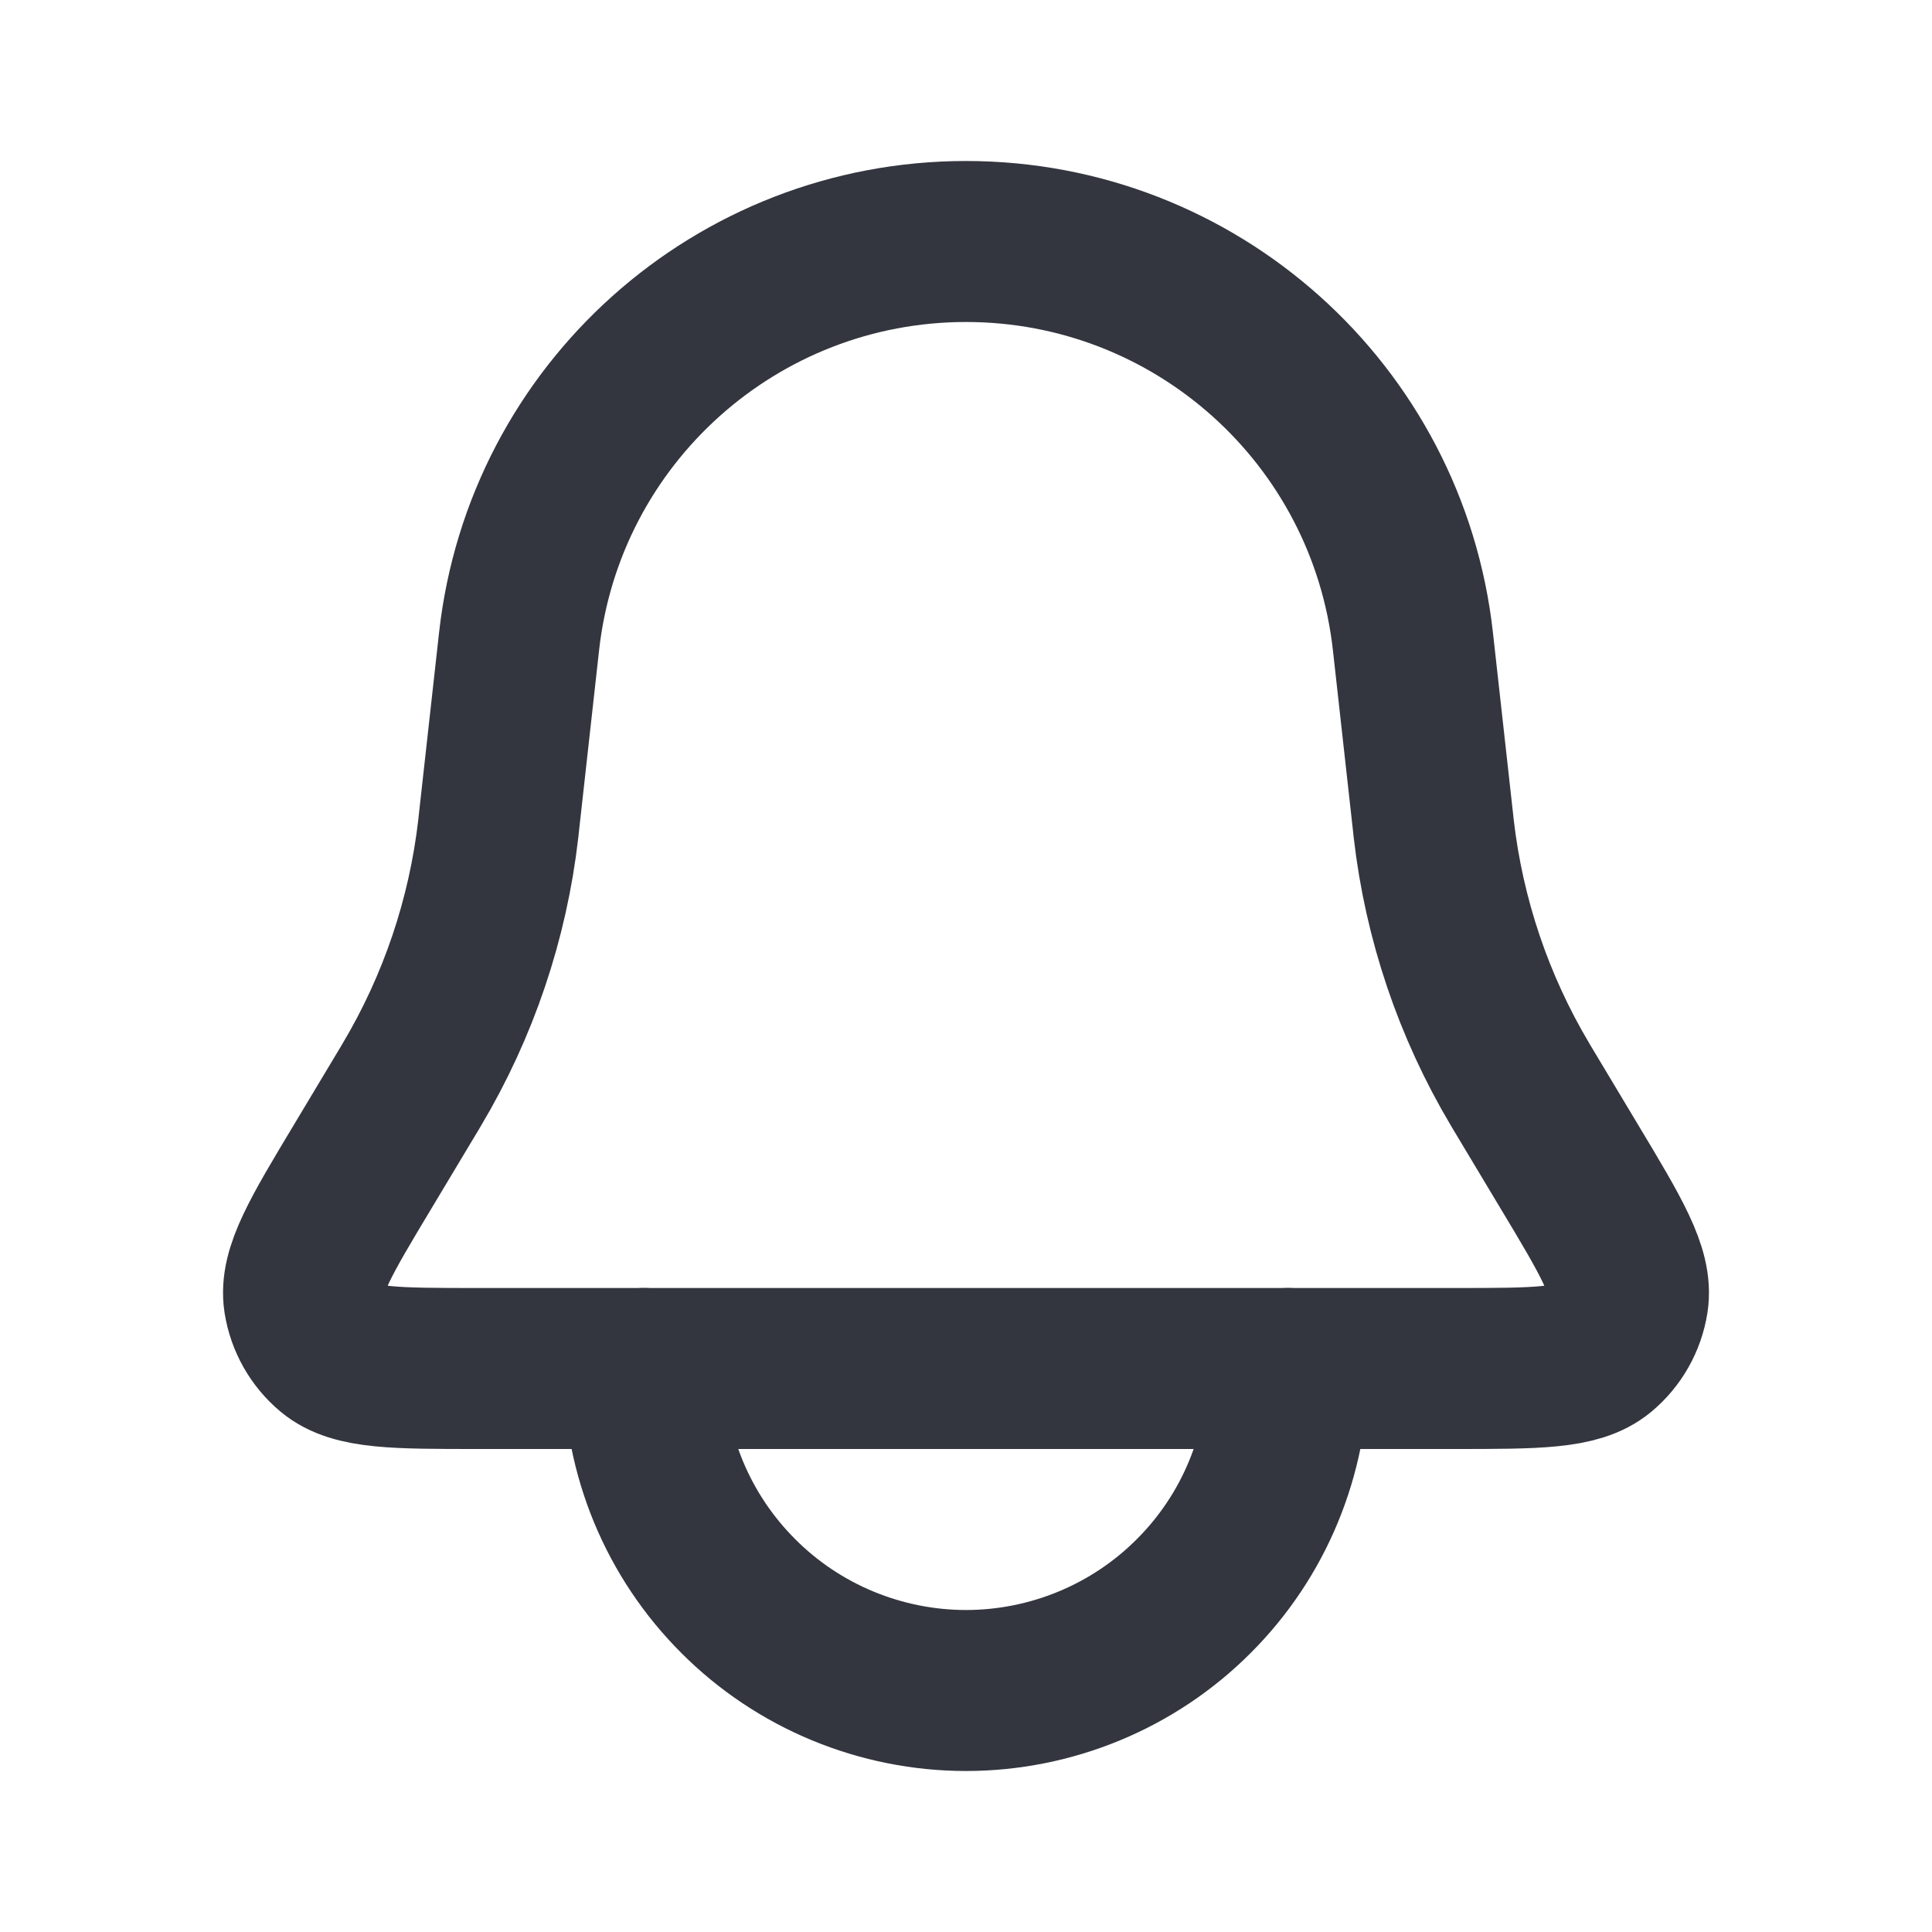
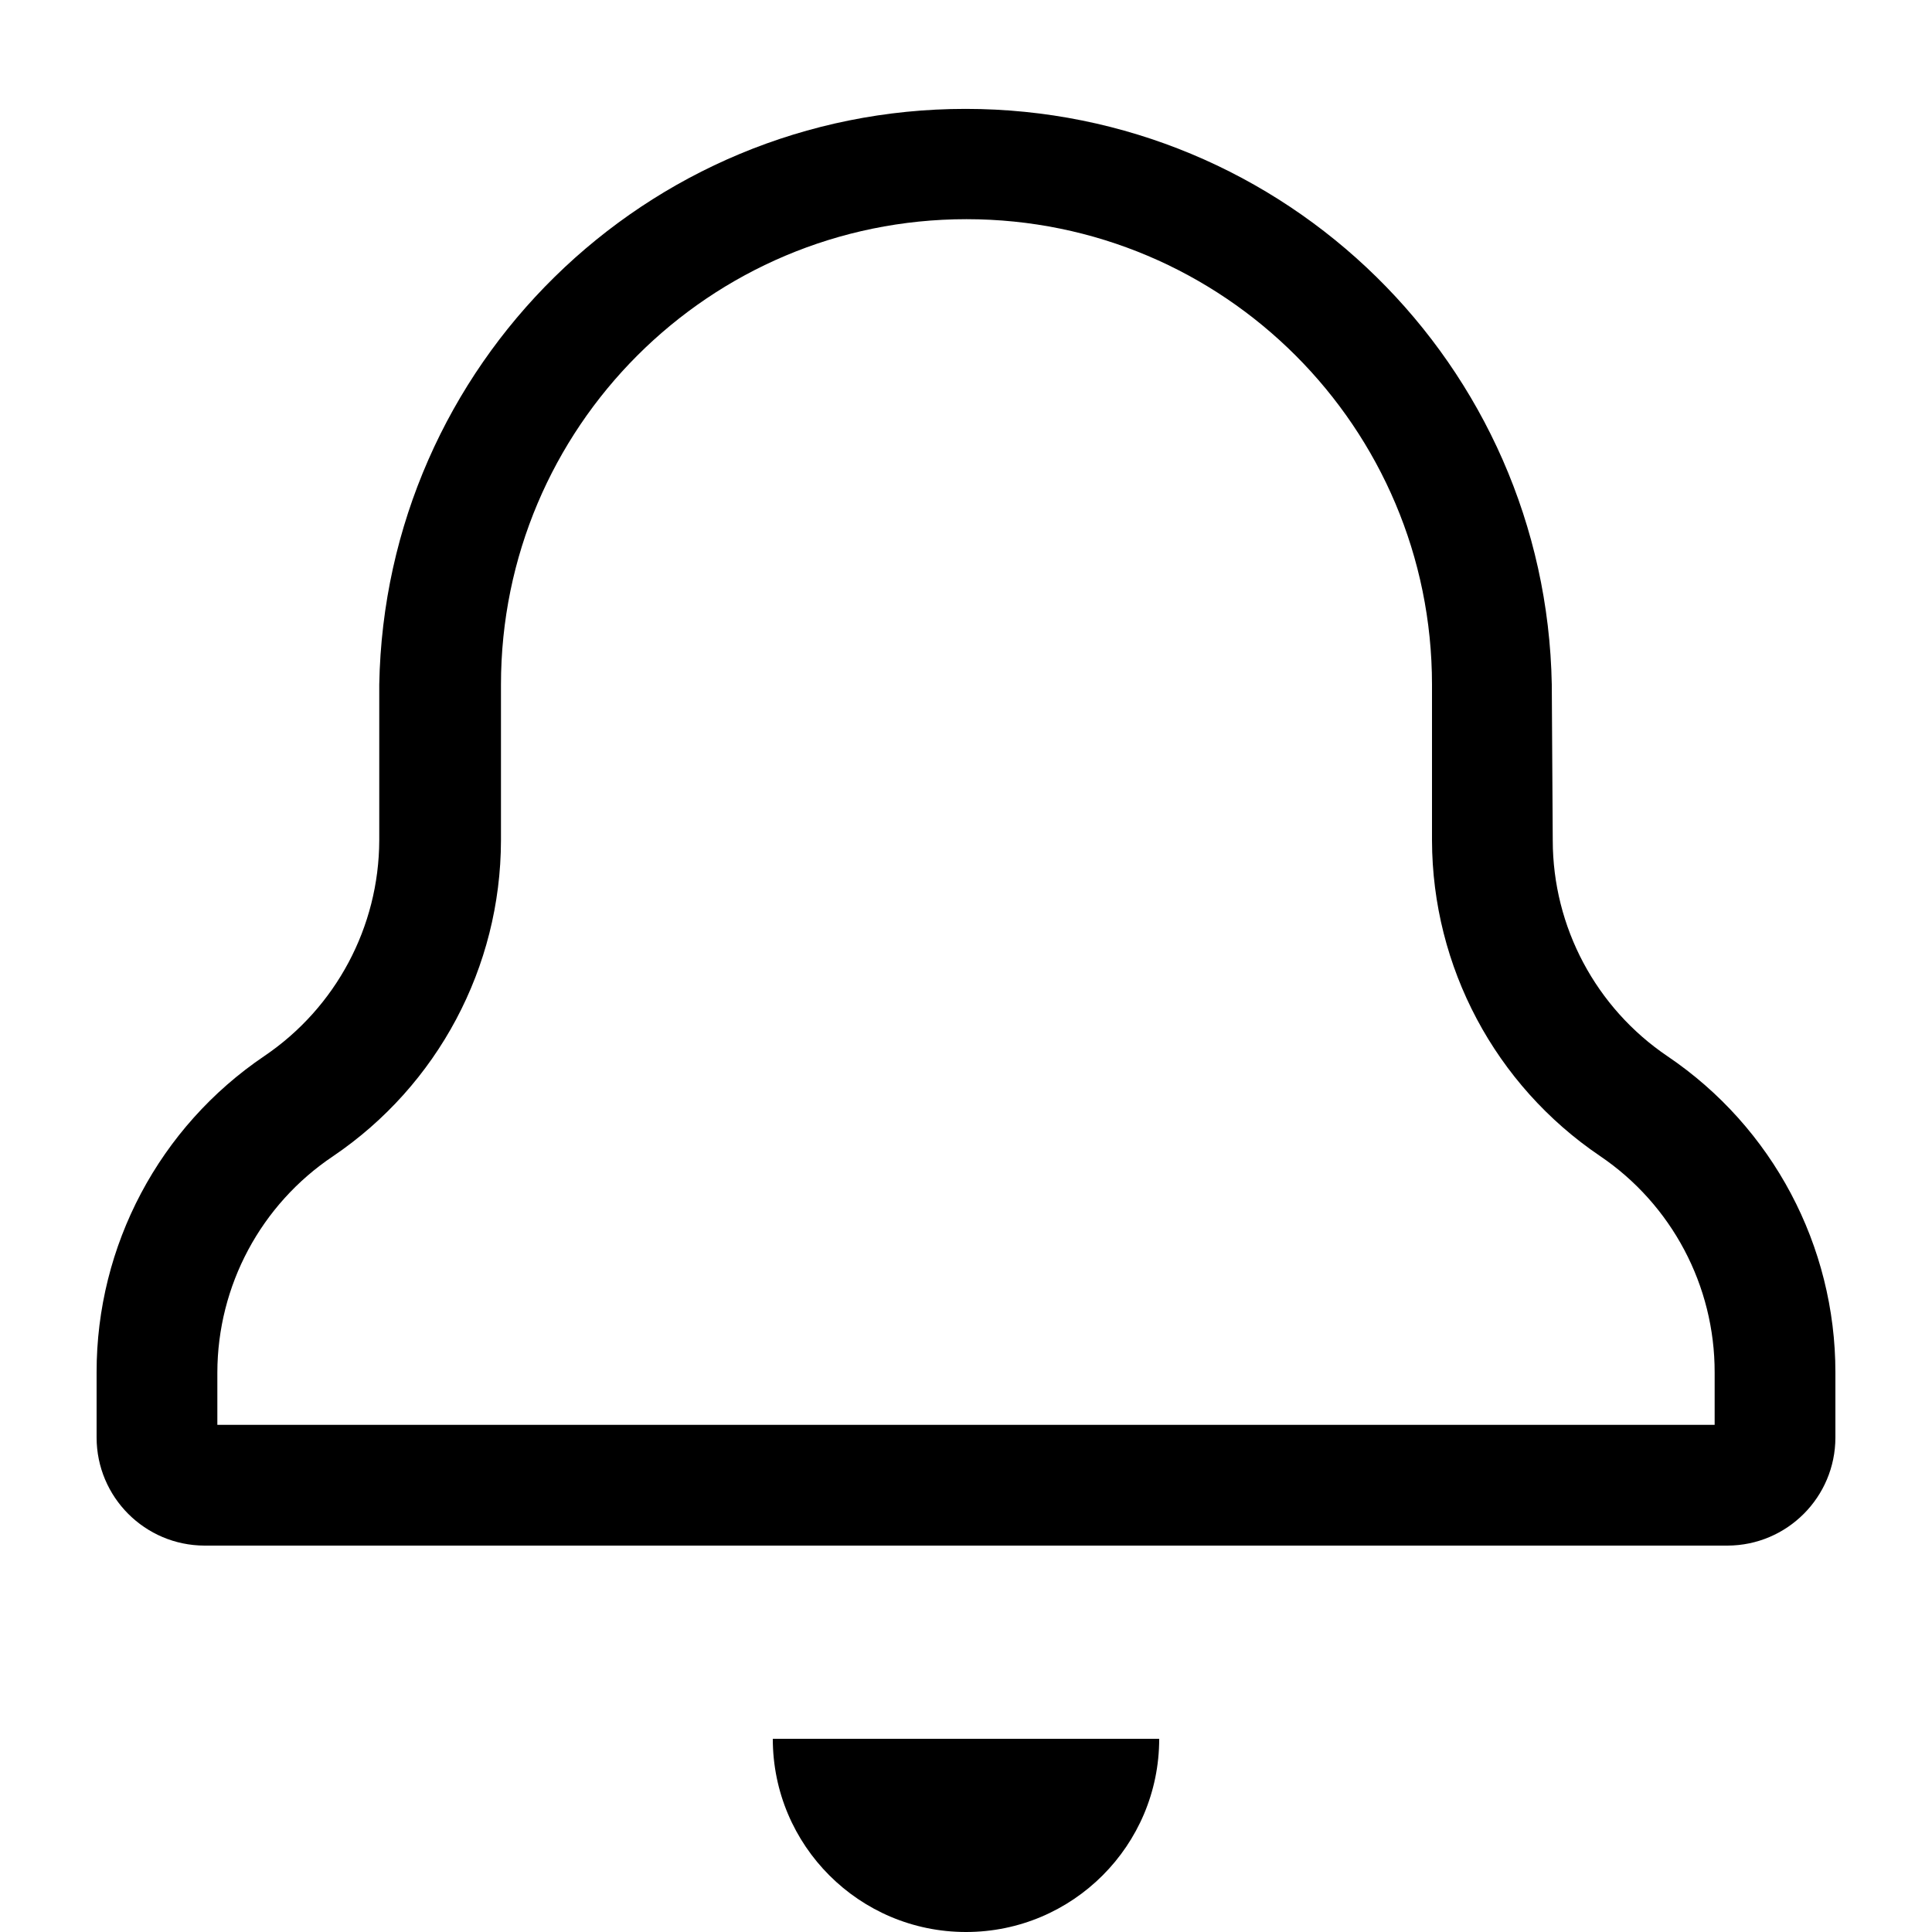
- <svg xmlns="http://www.w3.org/2000/svg" width="24" height="24" viewBox="0 0 24 24" fill="none">
-   <path d="M6.448 7.969C6.762 5.14 9.153 3 12 3V3C14.847 3 17.238 5.14 17.552 7.969L17.804 10.236C17.807 10.264 17.809 10.279 17.81 10.293C17.939 11.417 18.305 12.501 18.884 13.473C18.891 13.485 18.898 13.497 18.913 13.522L19.491 14.486C20.016 15.36 20.278 15.797 20.222 16.156C20.184 16.395 20.061 16.612 19.876 16.767C19.597 17 19.087 17 18.068 17H5.932C4.913 17 4.403 17 4.124 16.767C3.939 16.612 3.816 16.395 3.778 16.156C3.722 15.797 3.984 15.36 4.509 14.486L5.087 13.522C5.102 13.497 5.109 13.485 5.116 13.473C5.695 12.501 6.061 11.417 6.19 10.293C6.191 10.279 6.193 10.264 6.196 10.236L6.448 7.969Z" stroke="#33363F" stroke-width="2" />
-   <path d="M8 17C8 17.525 8.103 18.045 8.304 18.531C8.505 19.016 8.8 19.457 9.172 19.828C9.543 20.2 9.984 20.494 10.469 20.695C10.955 20.896 11.475 21 12 21C12.525 21 13.045 20.896 13.531 20.695C14.016 20.494 14.457 20.2 14.828 19.828C15.2 19.457 15.495 19.016 15.695 18.531C15.896 18.045 16 17.525 16 17" stroke="#33363F" stroke-width="2" stroke-linecap="round" />
+ <svg xmlns="http://www.w3.org/2000/svg" rpl="" fill="currentColor" height="20" icon-name="notification-outline" viewBox="0 0 20 20" width="20">
+   <path d="M11 18h1a2 2 0 0 1-4 0h3Zm8-3.792v.673A1.12 1.12 0 0 1 17.883 16H2.117A1.12 1.12 0 0 1 1 14.881v-.673a3.947 3.947 0 0 1 1.738-3.277A2.706 2.706 0 0 0 3.926 8.7V7.087a6.07 6.07 0 0 1 12.138 0l.01 1.613a2.7 2.7 0 0 0 1.189 2.235A3.949 3.949 0 0 1 19 14.208Zm-1.25 0a2.7 2.7 0 0 0-1.188-2.242A3.956 3.956 0 0 1 14.824 8.7V7.088a4.819 4.819 0 1 0-9.638 0v1.615a3.956 3.956 0 0 1-1.738 3.266 2.7 2.7 0 0 0-1.198 2.239v.542h15.5v-.542Z" />
</svg>
